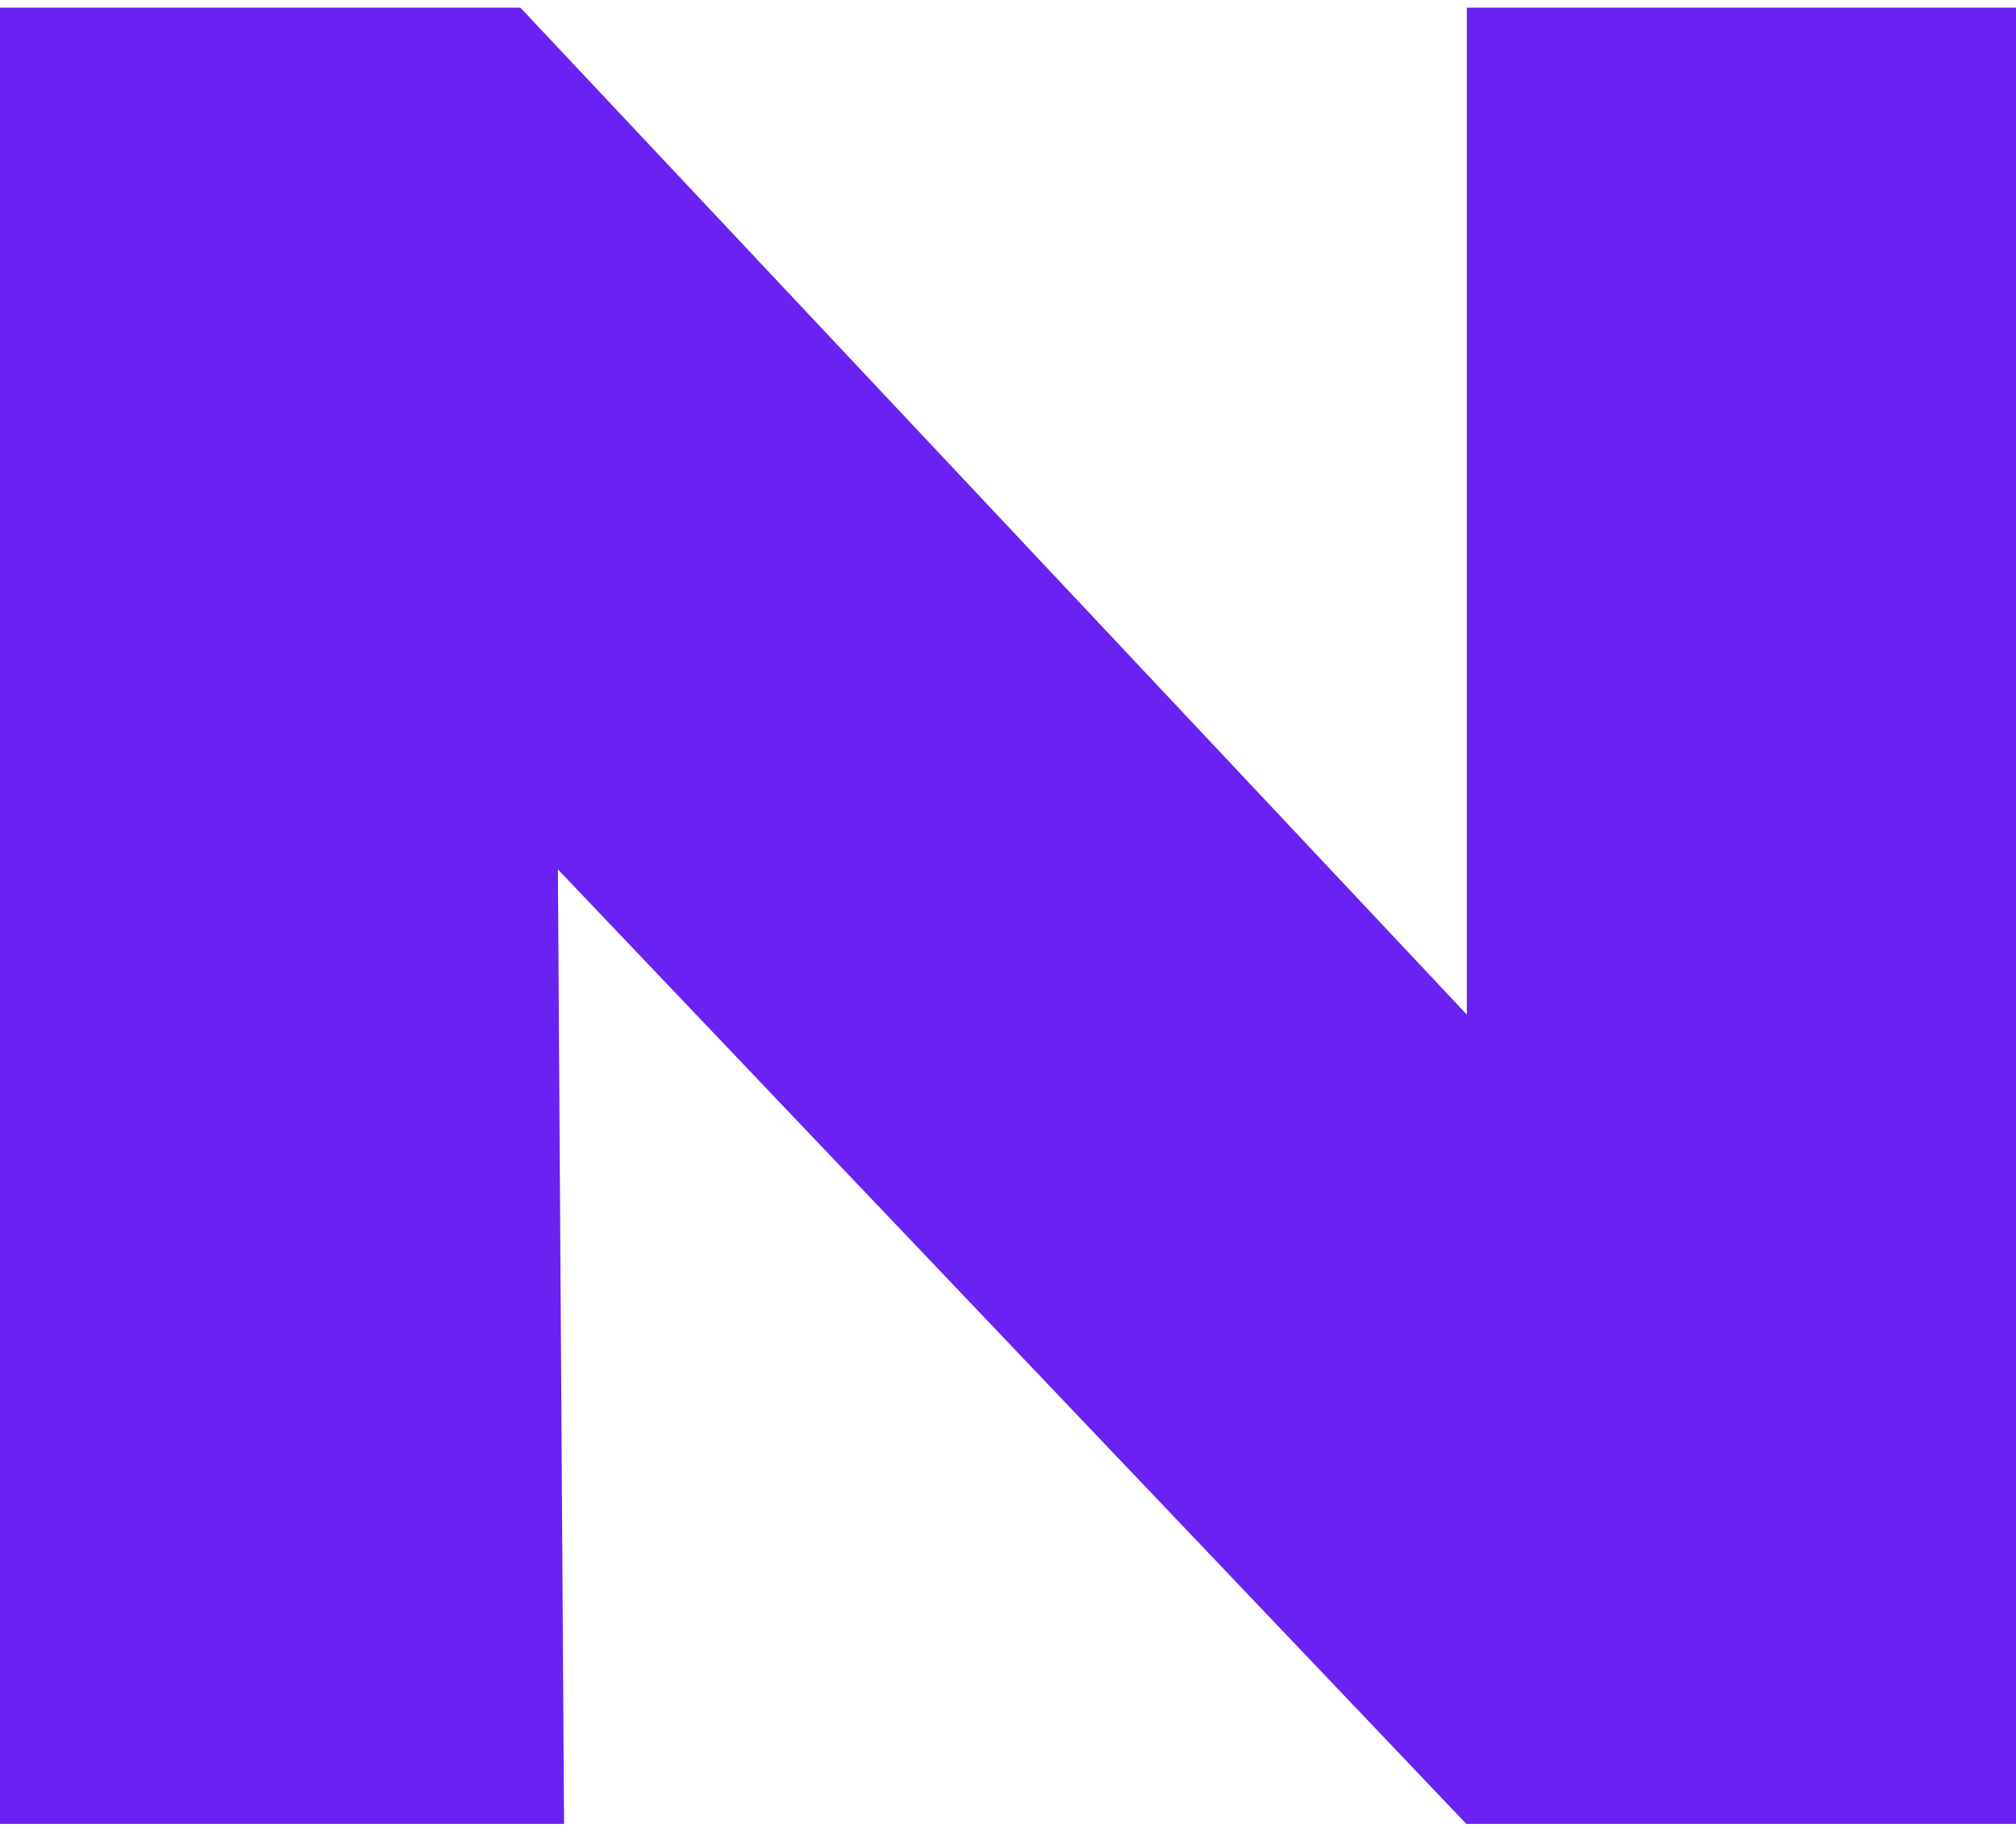
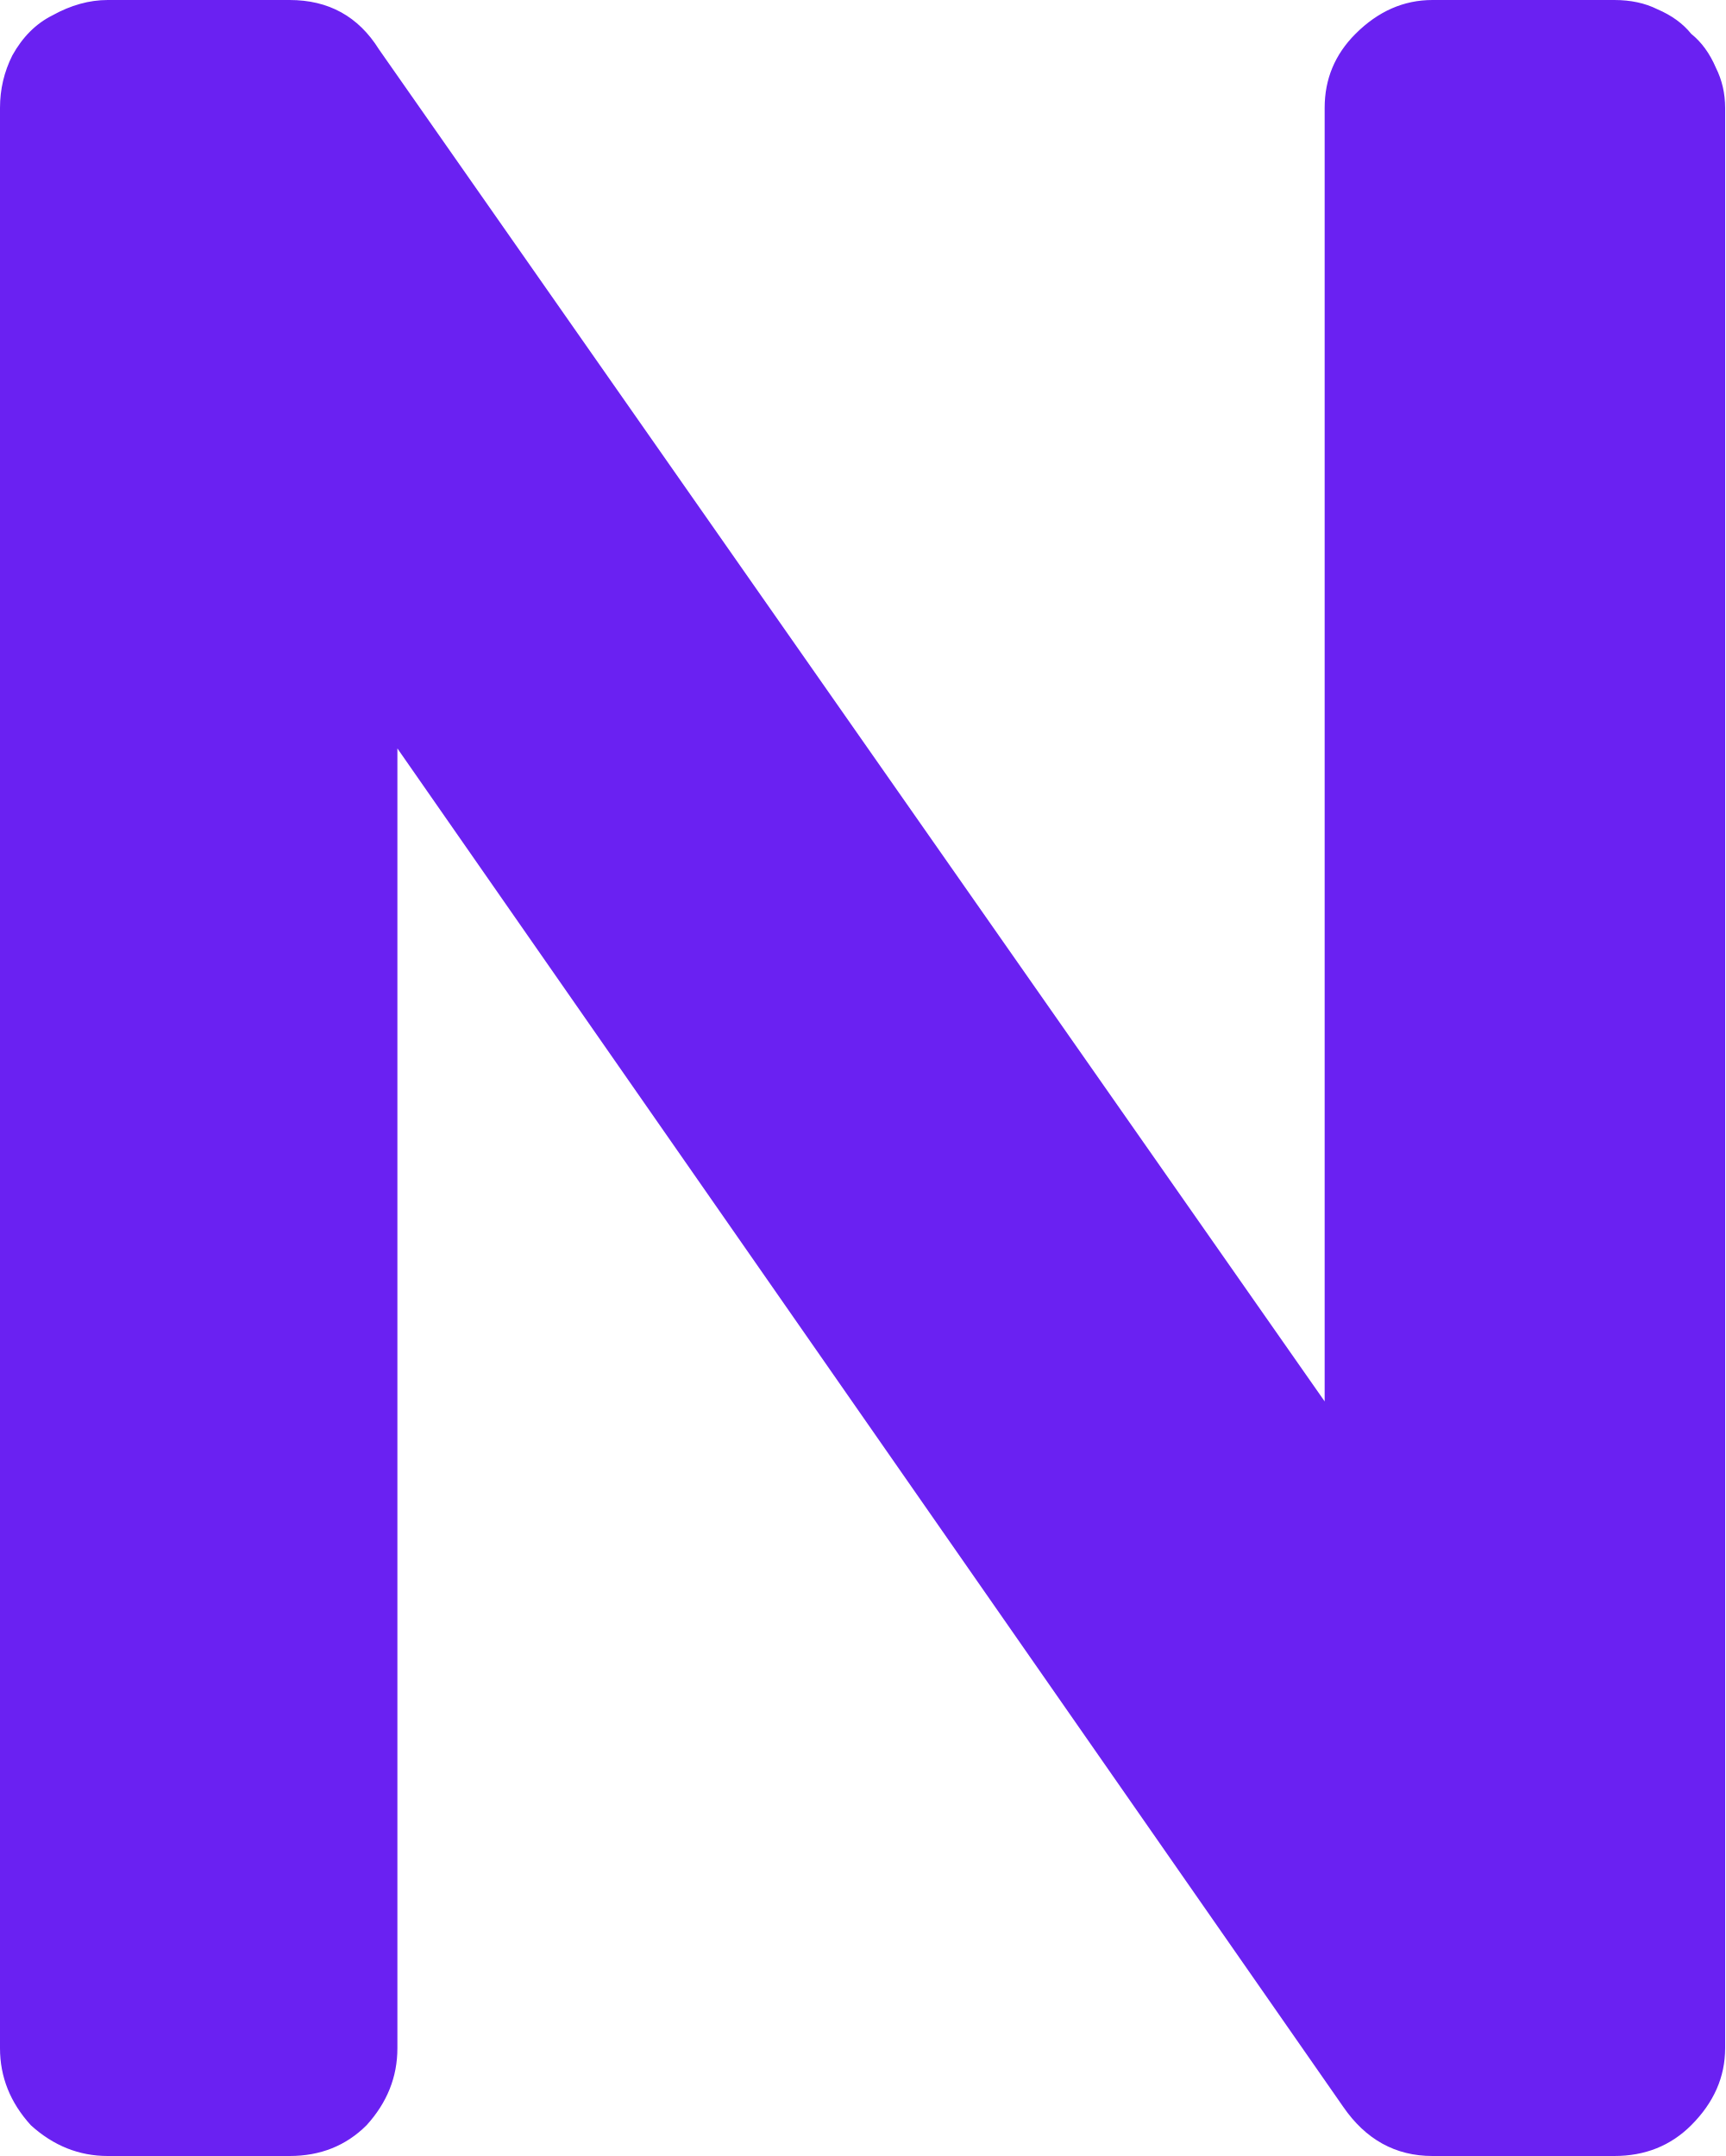
- <svg xmlns="http://www.w3.org/2000/svg" viewBox="0 0 39.28 35.69" fill="#6a21f2">
-   <path d="M39.28 0.15L39.28 35.54L28.57 35.54L10.87 16.94L10.99 35.54L0.00 35.54L0.00 0.15L10.14 0.15L10.77 0.82L28.58 19.77L28.58 0.15L39.28 0.15Z" />
+ <svg xmlns="http://www.w3.org/2000/svg" viewBox="0 0 6.72 8.4" fill="#6a21f2">
+   <path d="M0.42 0H1.128C1.28 0 1.396 0.064 1.476 0.192L5.16 5.46V0.42C5.16 0.308 5.2 0.212 5.28 0.132C5.368 0.044 5.468 0 5.58 0H6.288C6.352 0 6.408 0.012 6.456 0.036C6.512 0.06 6.556 0.092 6.588 0.132C6.628 0.164 6.66 0.208 6.684 0.264C6.708 0.312 6.72 0.364 6.72 0.42V7.98C6.72 8.092 6.676 8.192 6.588 8.28C6.508 8.36 6.408 8.4 6.288 8.4H5.58C5.436 8.4 5.32 8.336 5.232 8.208L1.548 2.916V7.98C1.548 8.092 1.508 8.192 1.428 8.28C1.348 8.36 1.248 8.4 1.128 8.4H0.42C0.308 8.4 0.208 8.36 0.12 8.28C0.04 8.192 0 8.092 0 7.98V0.42C0 0.348 0.016 0.28 0.048 0.216C0.088 0.144 0.14 0.092 0.204 0.06C0.276 0.02 0.348 0 0.42 0Z" />
</svg>
